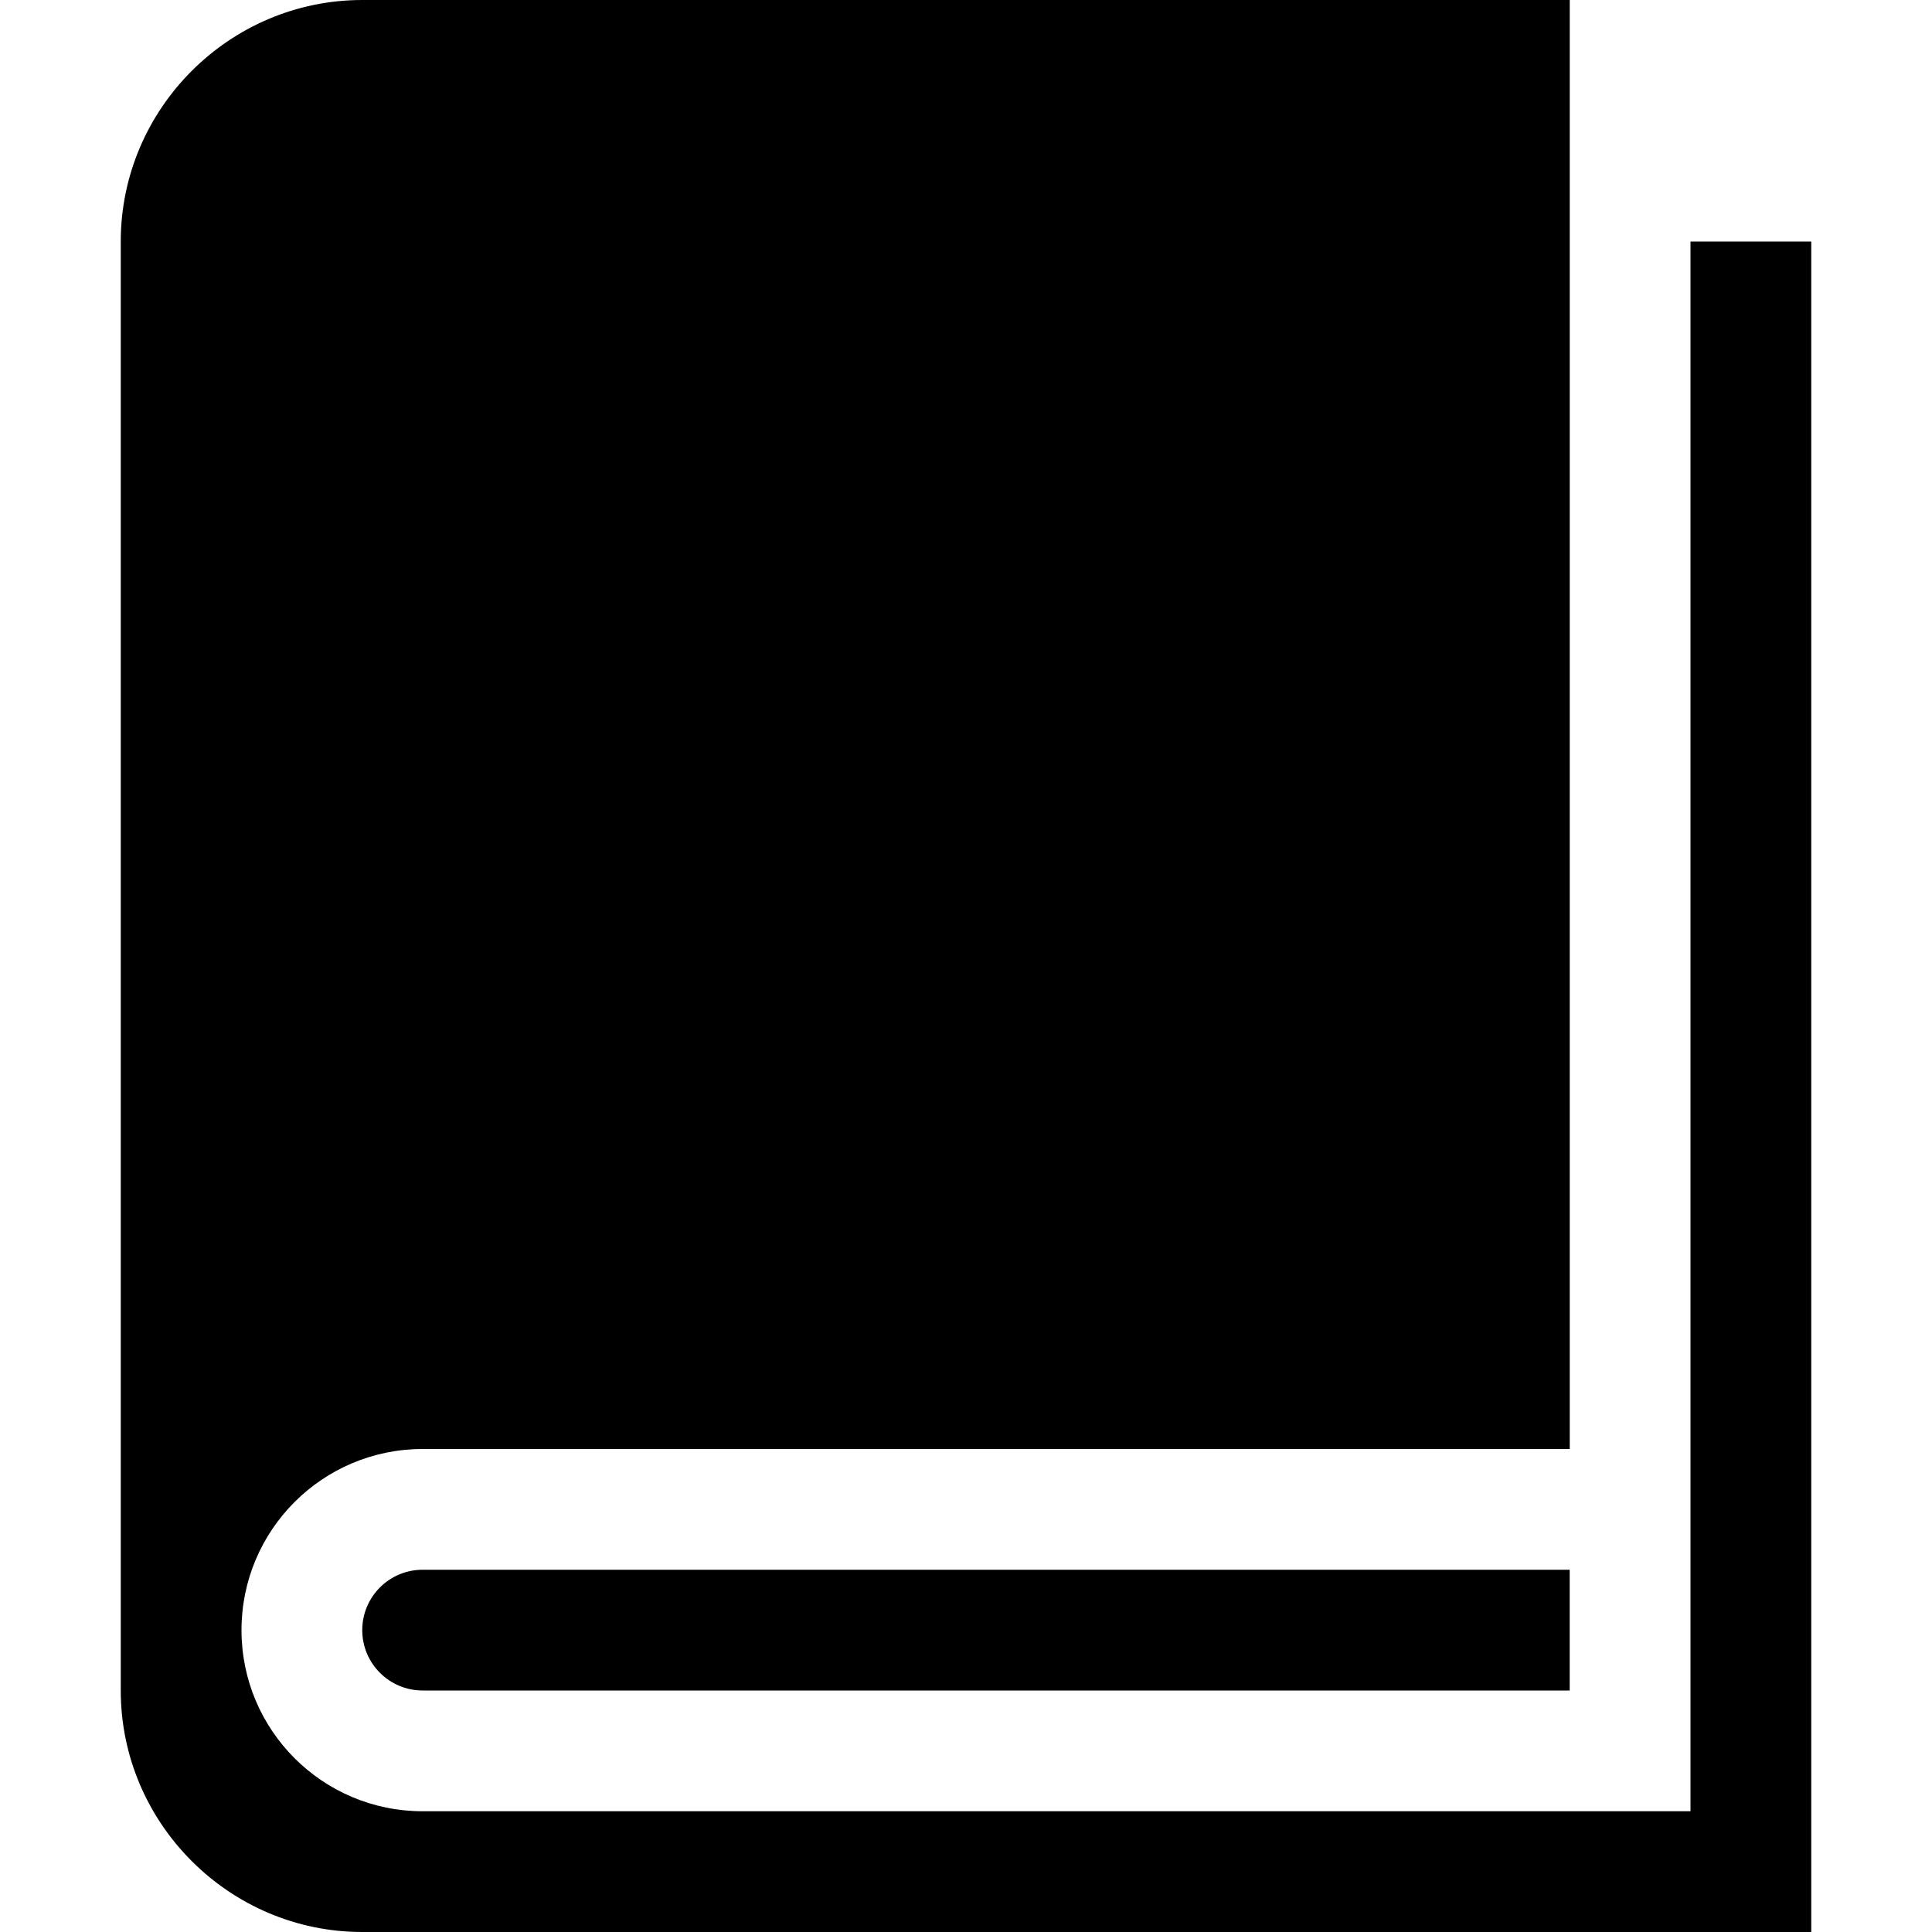
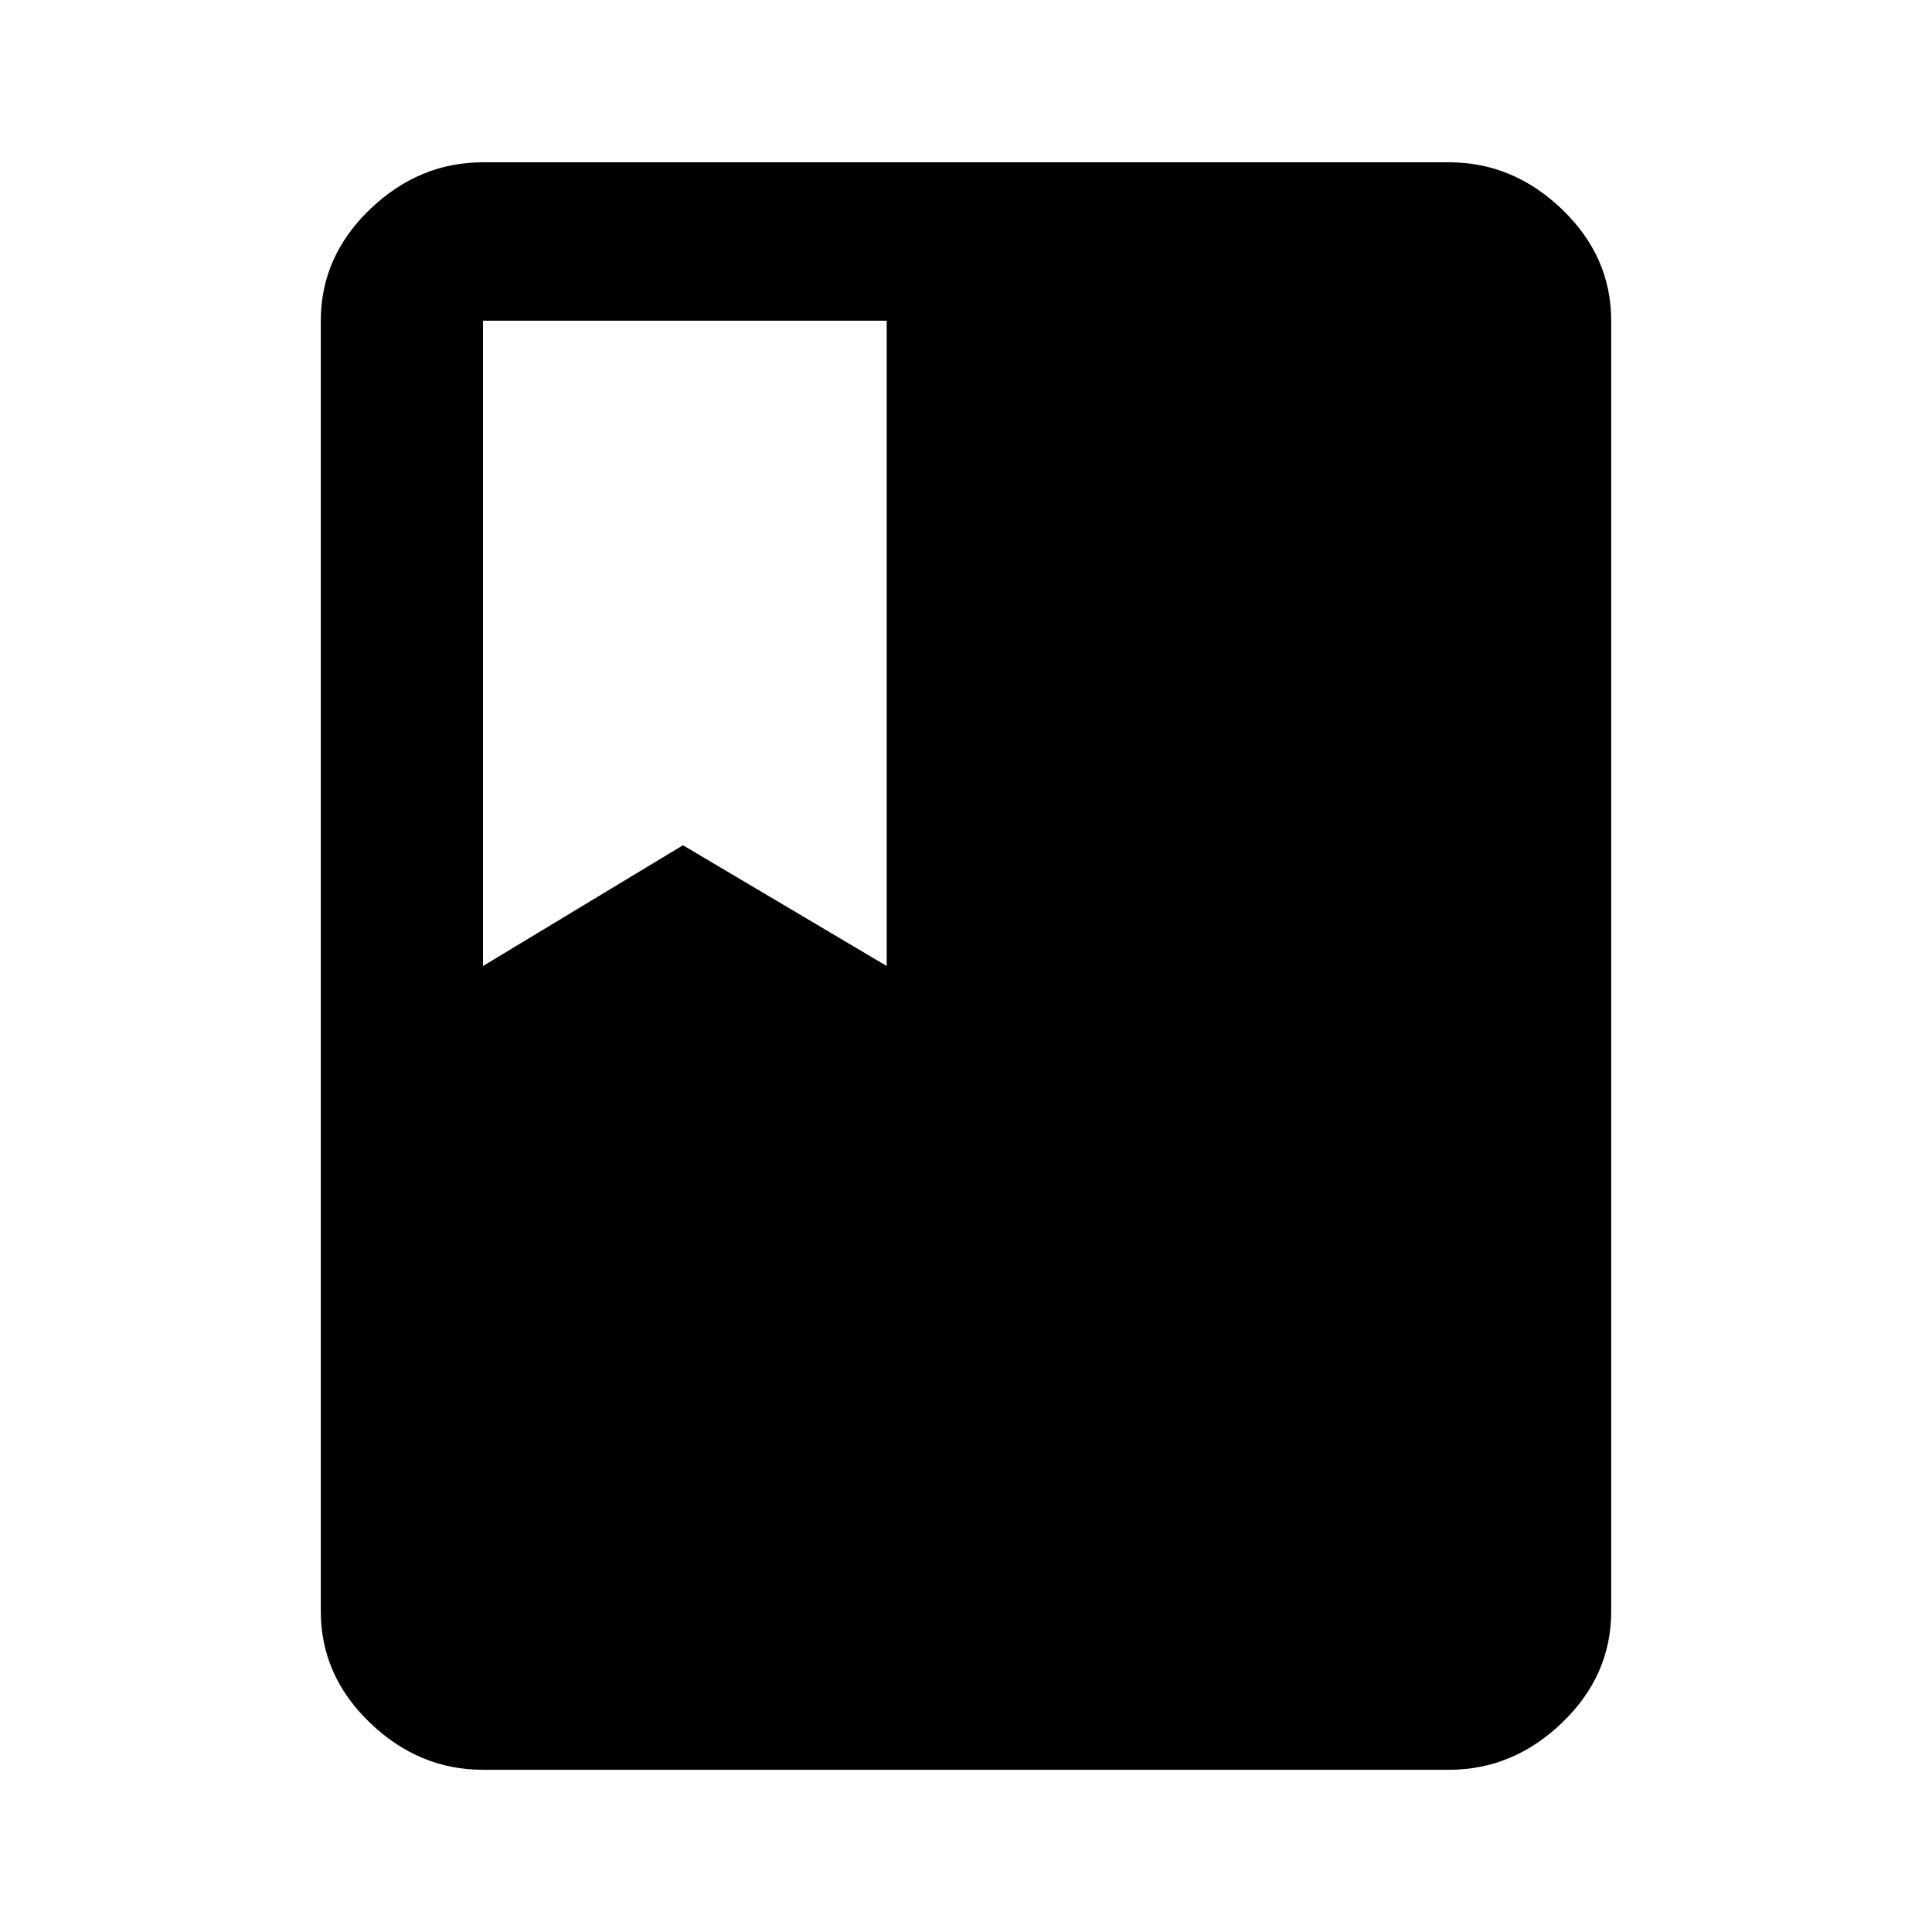
- <svg xmlns="http://www.w3.org/2000/svg" version="1.1" width="32" height="32" viewBox="0 0 32 32">
-   <path d="M28 4v26h-21c-1.657 0-3-1.343-3-3s1.343-3 3-3h19v-24h-20c-2.2 0-4 1.8-4 4v24c0 2.2 1.8 4 4 4h24v-28h-2z" />
-   <path d="M7.002 26v0c-0.001 0-0.001 0-0.002 0-0.552 0-1 0.448-1 1s0.448 1 1 1c0.001 0 0.001-0 0.002-0v0h18.997v-2h-18.997z" />
+ <svg xmlns="http://www.w3.org/2000/svg" version="1.1" width="24" height="24" viewBox="0 0 24 24">
+   <path d="M6 3.984v8.016l2.484-1.5 2.531 1.5v-8.016h-5.016zM18 2.016q0.797 0 1.406 0.586t0.609 1.383v16.031q0 0.797-0.609 1.383t-1.406 0.586h-12q-0.797 0-1.406-0.586t-0.609-1.383v-16.031q0-0.797 0.609-1.383t1.406-0.586h12z" />
</svg>
